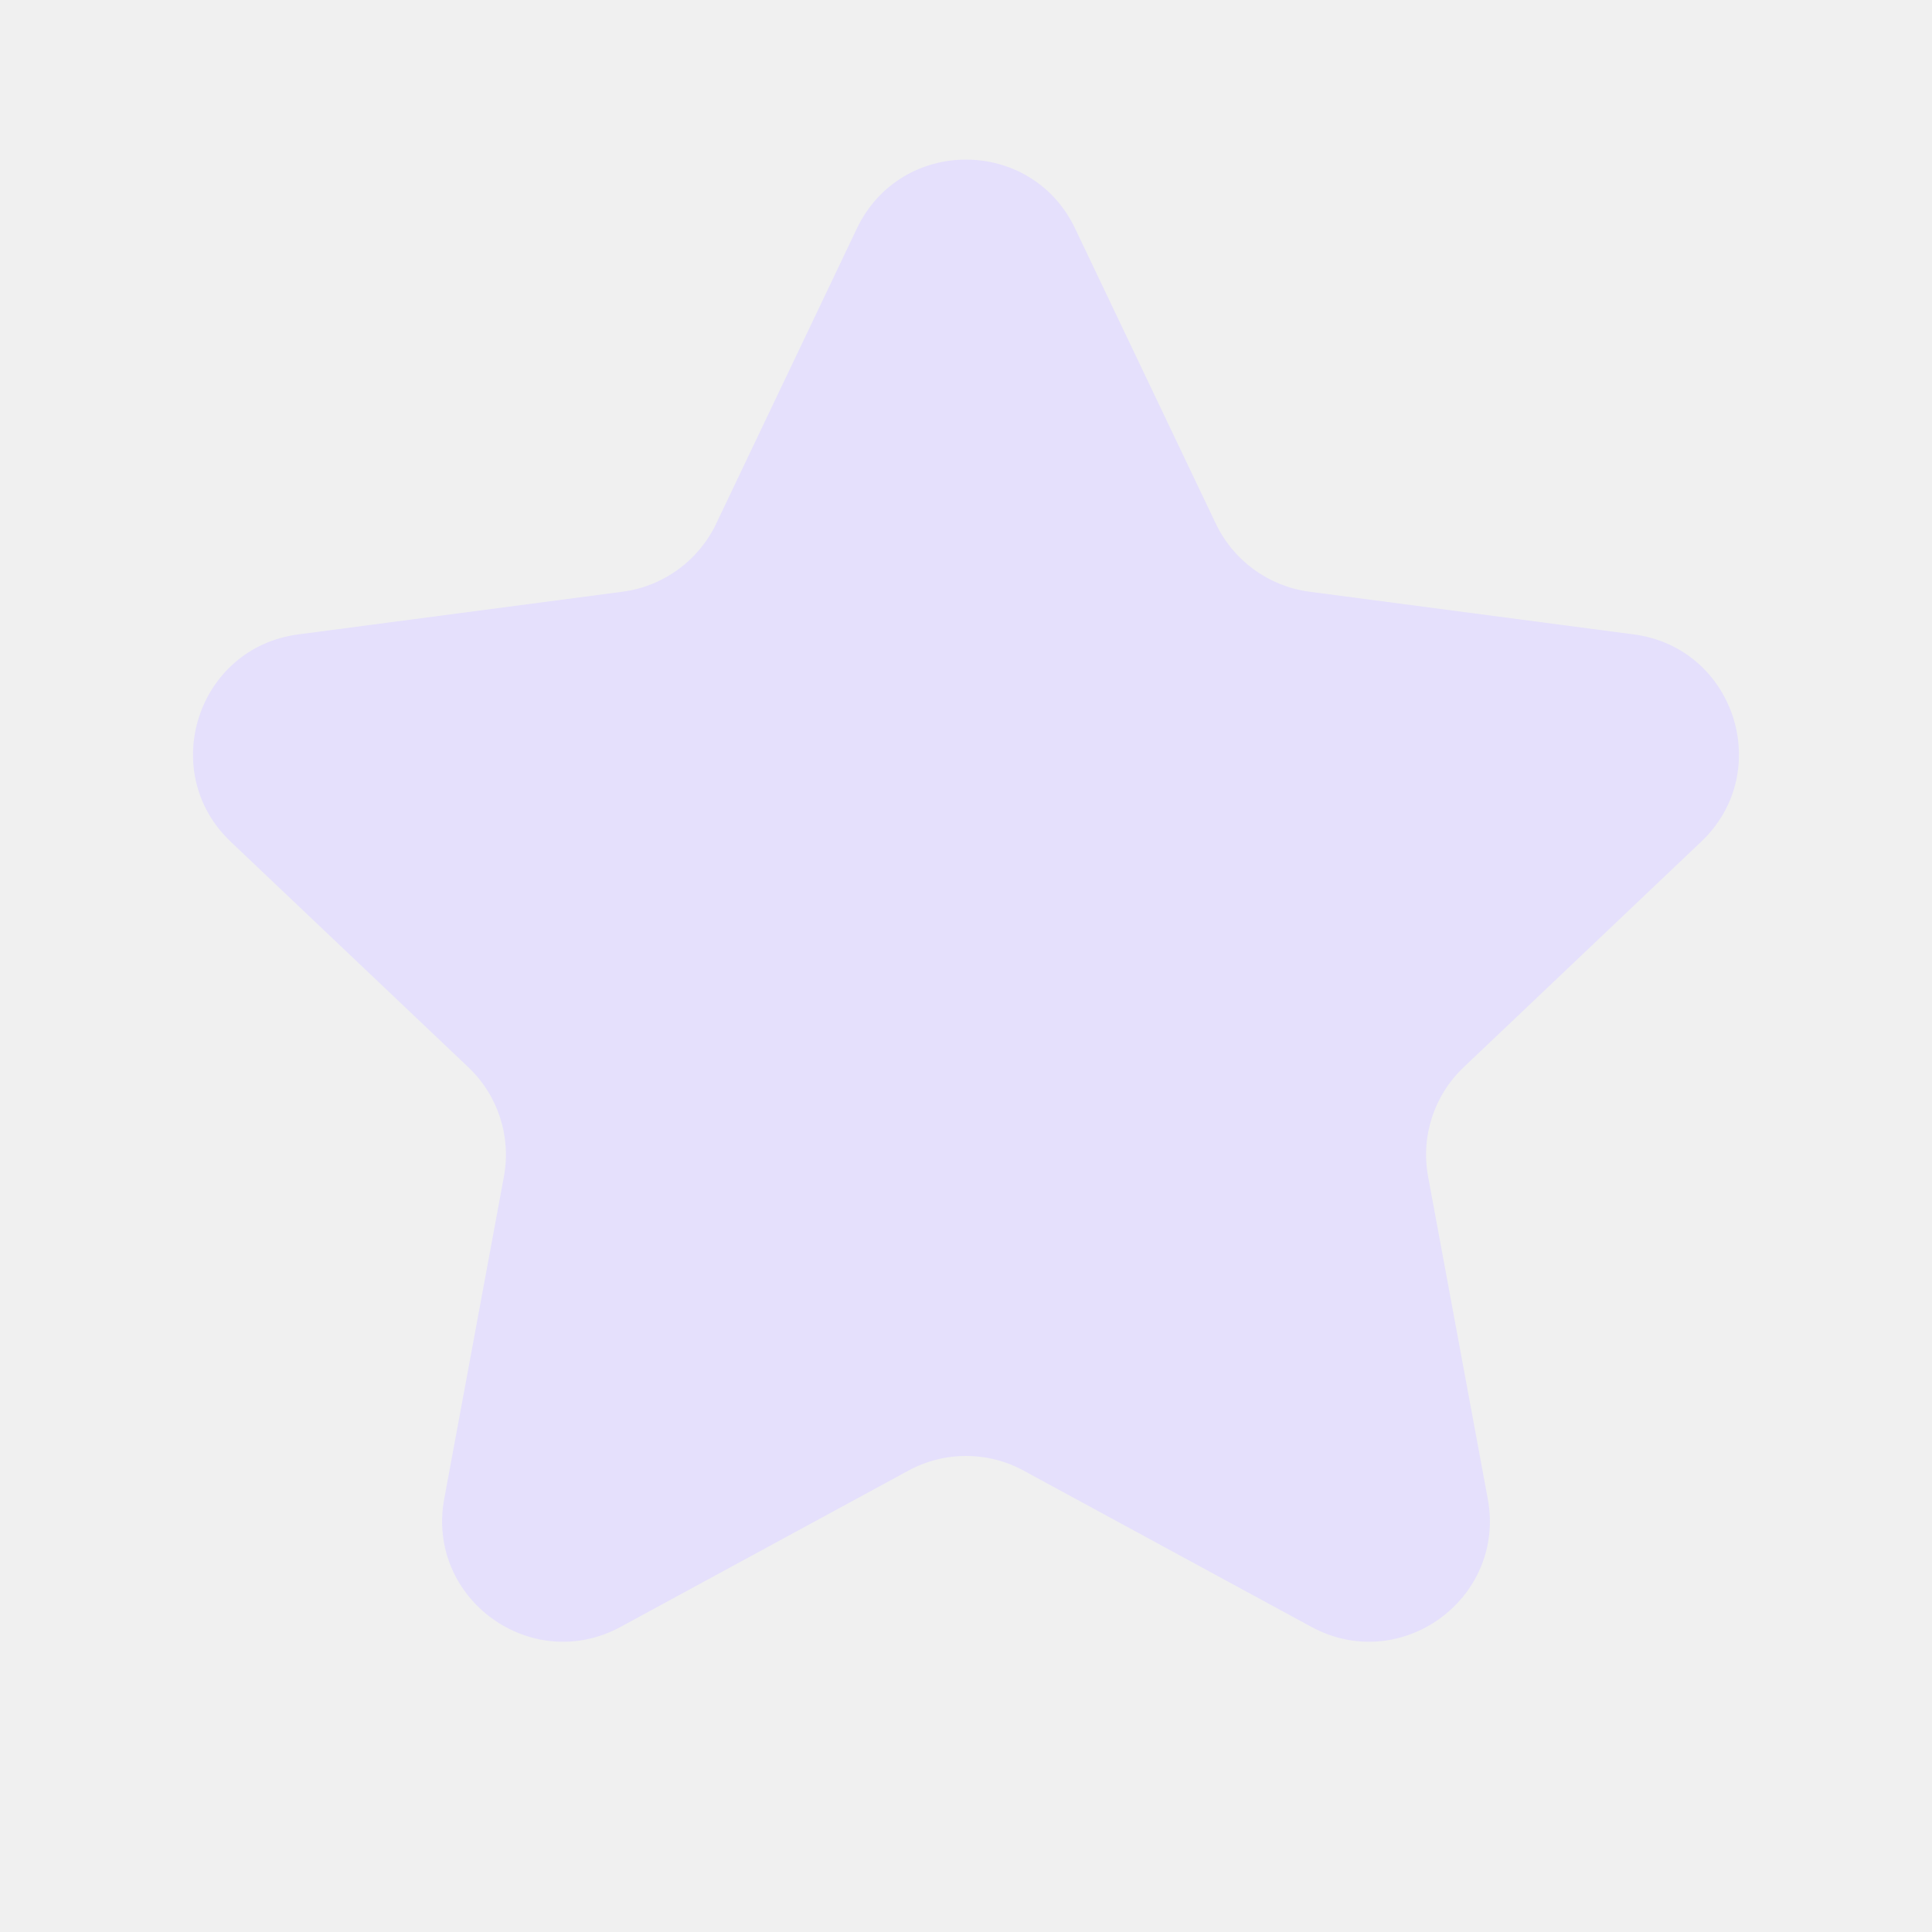
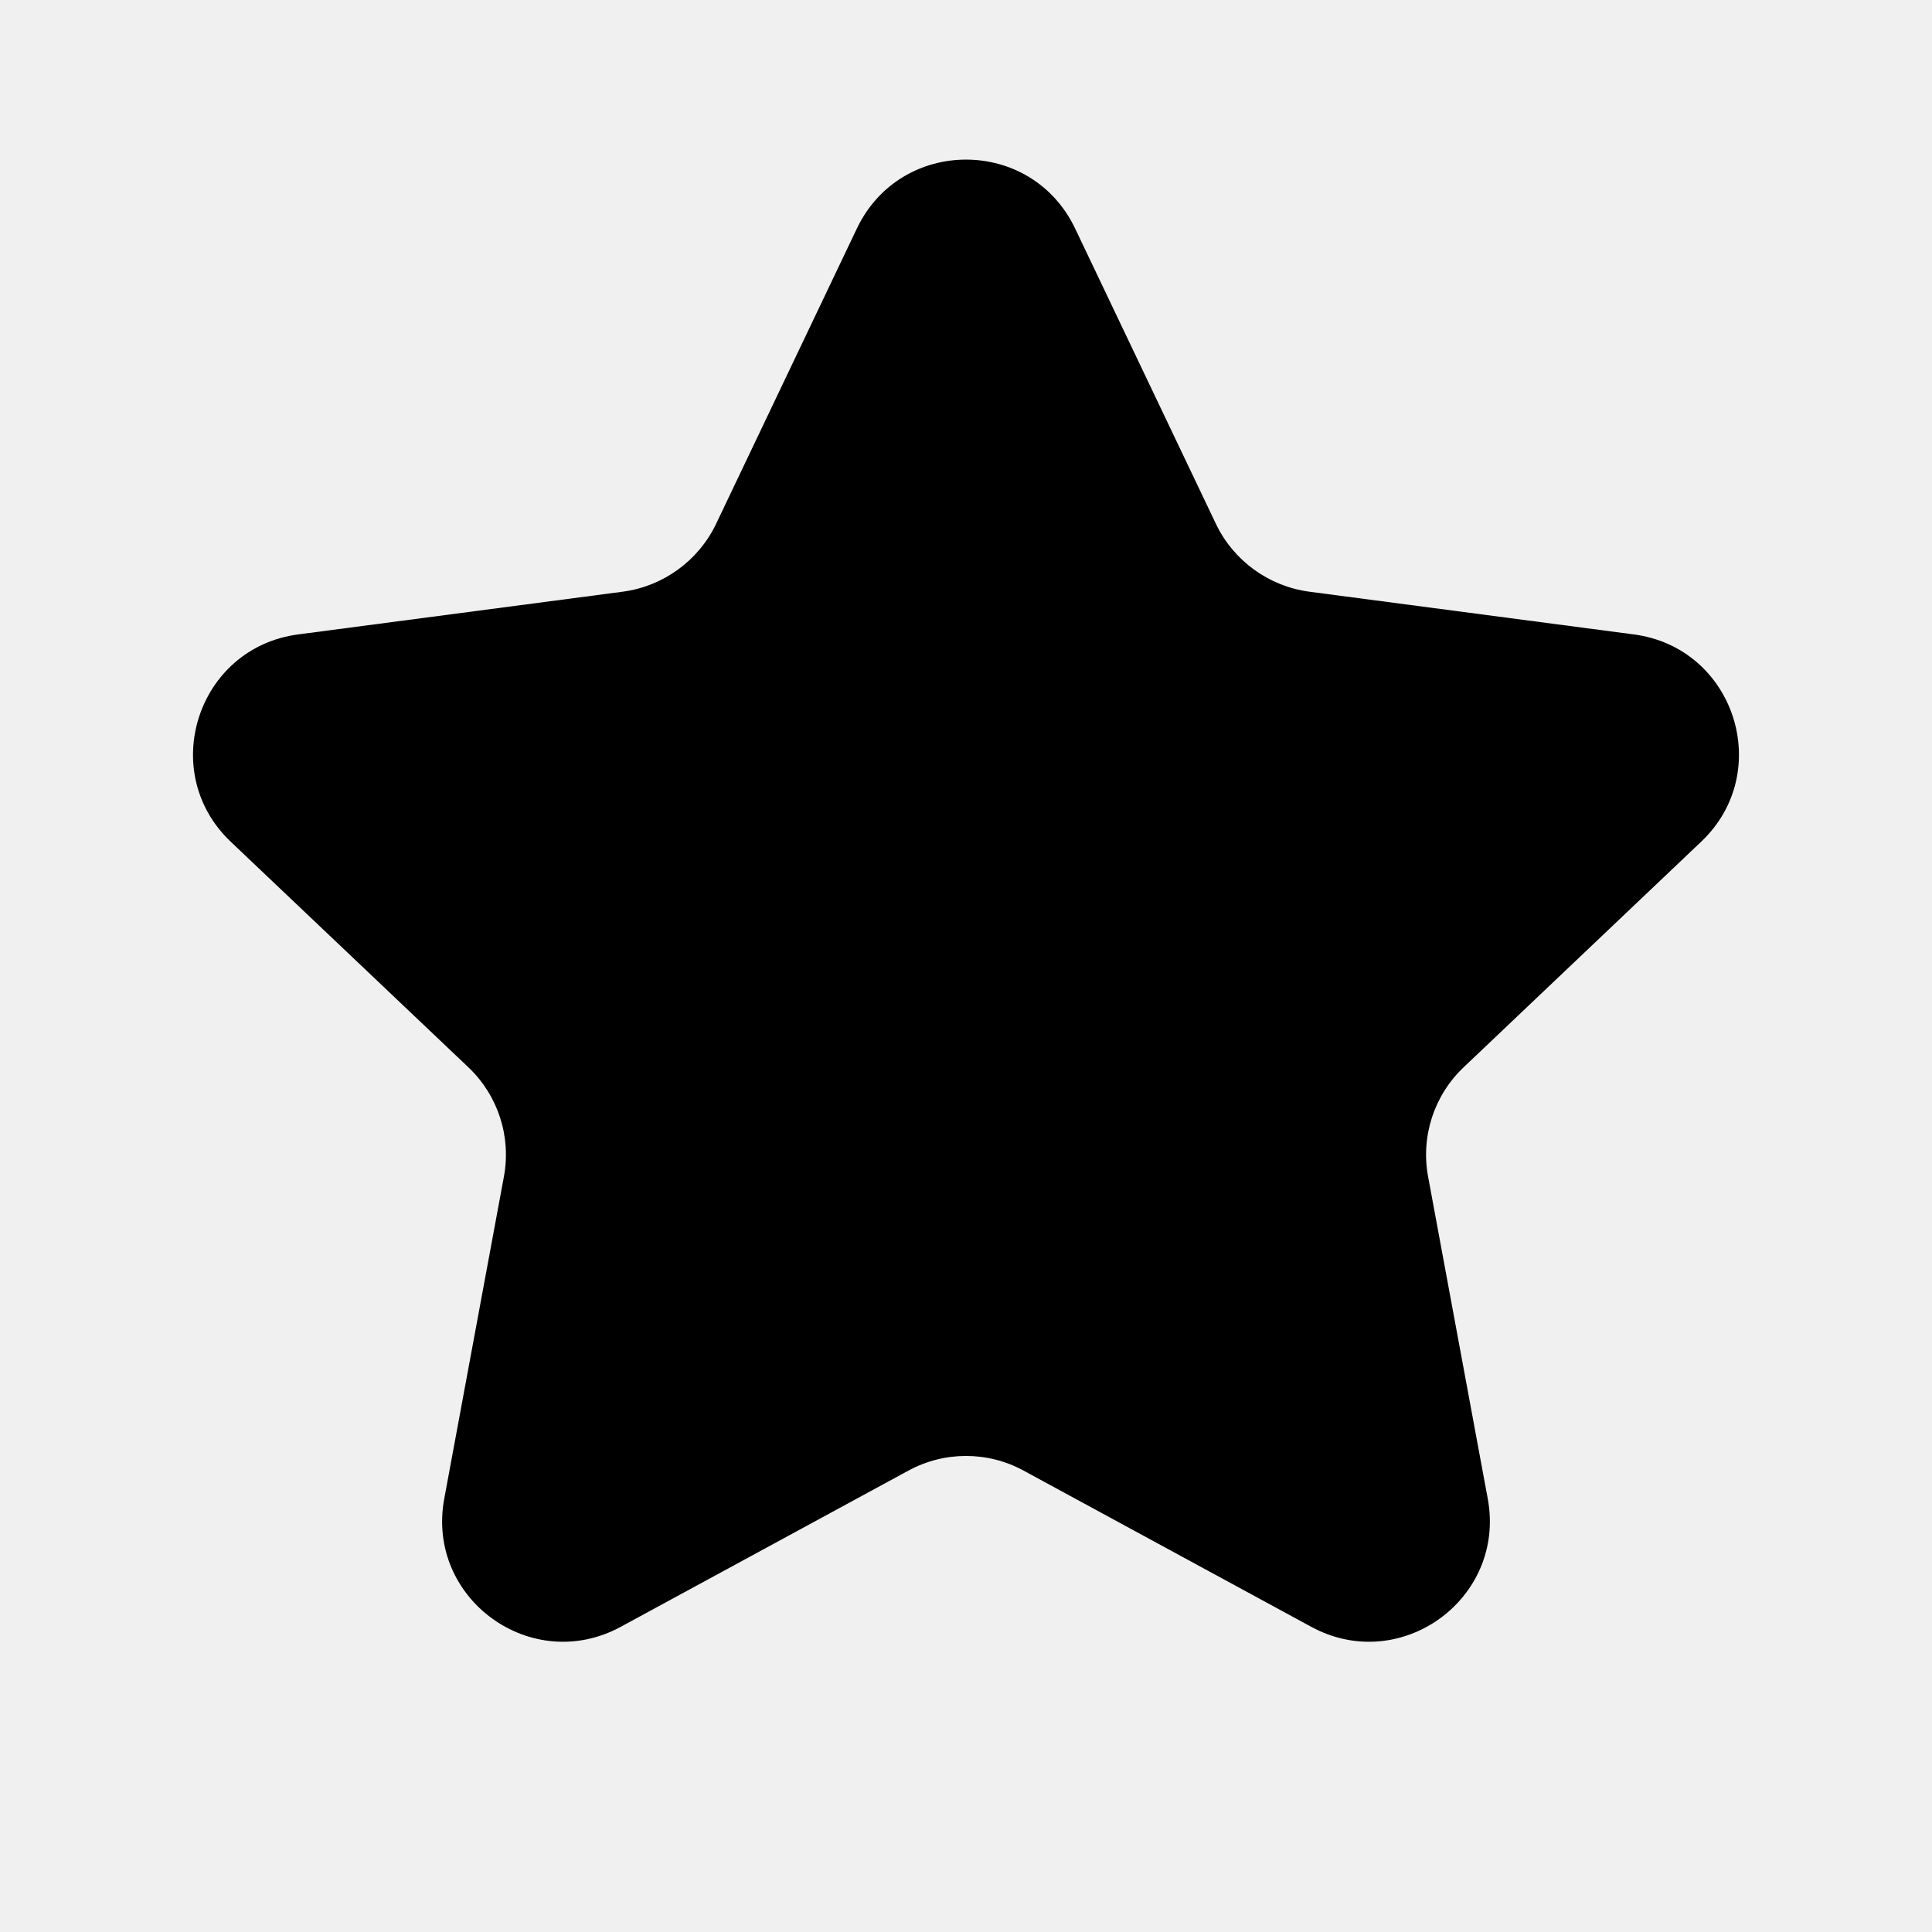
<svg xmlns="http://www.w3.org/2000/svg" width="16" height="16" viewBox="0 0 16 16" fill="none">
  <g clip-path="url(#clip0_1591_5672)">
-     <path d="M7.097 1.891C7.46 1.132 8.54 1.132 8.903 1.891L10.07 4.339C10.216 4.644 10.507 4.855 10.842 4.9L13.531 5.254C14.365 5.364 14.699 6.392 14.088 6.971L12.122 8.838C11.876 9.071 11.765 9.412 11.827 9.745L12.321 12.412C12.474 13.239 11.6 13.874 10.86 13.473L8.477 12.179C8.18 12.017 7.821 12.017 7.523 12.179L5.14 13.473C4.4 13.874 3.526 13.239 3.679 12.412L4.173 9.745C4.235 9.412 4.124 9.071 3.878 8.838L1.911 6.971C1.301 6.392 1.635 5.364 2.469 5.254L5.158 4.9C5.493 4.855 5.784 4.644 5.93 4.339L7.097 1.891Z" fill="#E5E0FC" />
+     <path d="M7.097 1.891C7.46 1.132 8.54 1.132 8.903 1.891L10.07 4.339C10.216 4.644 10.507 4.855 10.842 4.9L13.531 5.254C14.365 5.364 14.699 6.392 14.088 6.971L12.122 8.838C11.876 9.071 11.765 9.412 11.827 9.745L12.321 12.412C12.474 13.239 11.6 13.874 10.86 13.473L8.477 12.179C8.18 12.017 7.821 12.017 7.523 12.179L5.14 13.473C4.4 13.874 3.526 13.239 3.679 12.412L4.173 9.745C4.235 9.412 4.124 9.071 3.878 8.838L1.911 6.971C1.301 6.392 1.635 5.364 2.469 5.254L5.158 4.9C5.493 4.855 5.784 4.644 5.93 4.339L7.097 1.891Z" fill="currentColor" />
  </g>
  <defs>
    <clipPath id="clip0_1591_5672">
      <rect width="16" height="16" fill="white" />
    </clipPath>
  </defs>
</svg>
